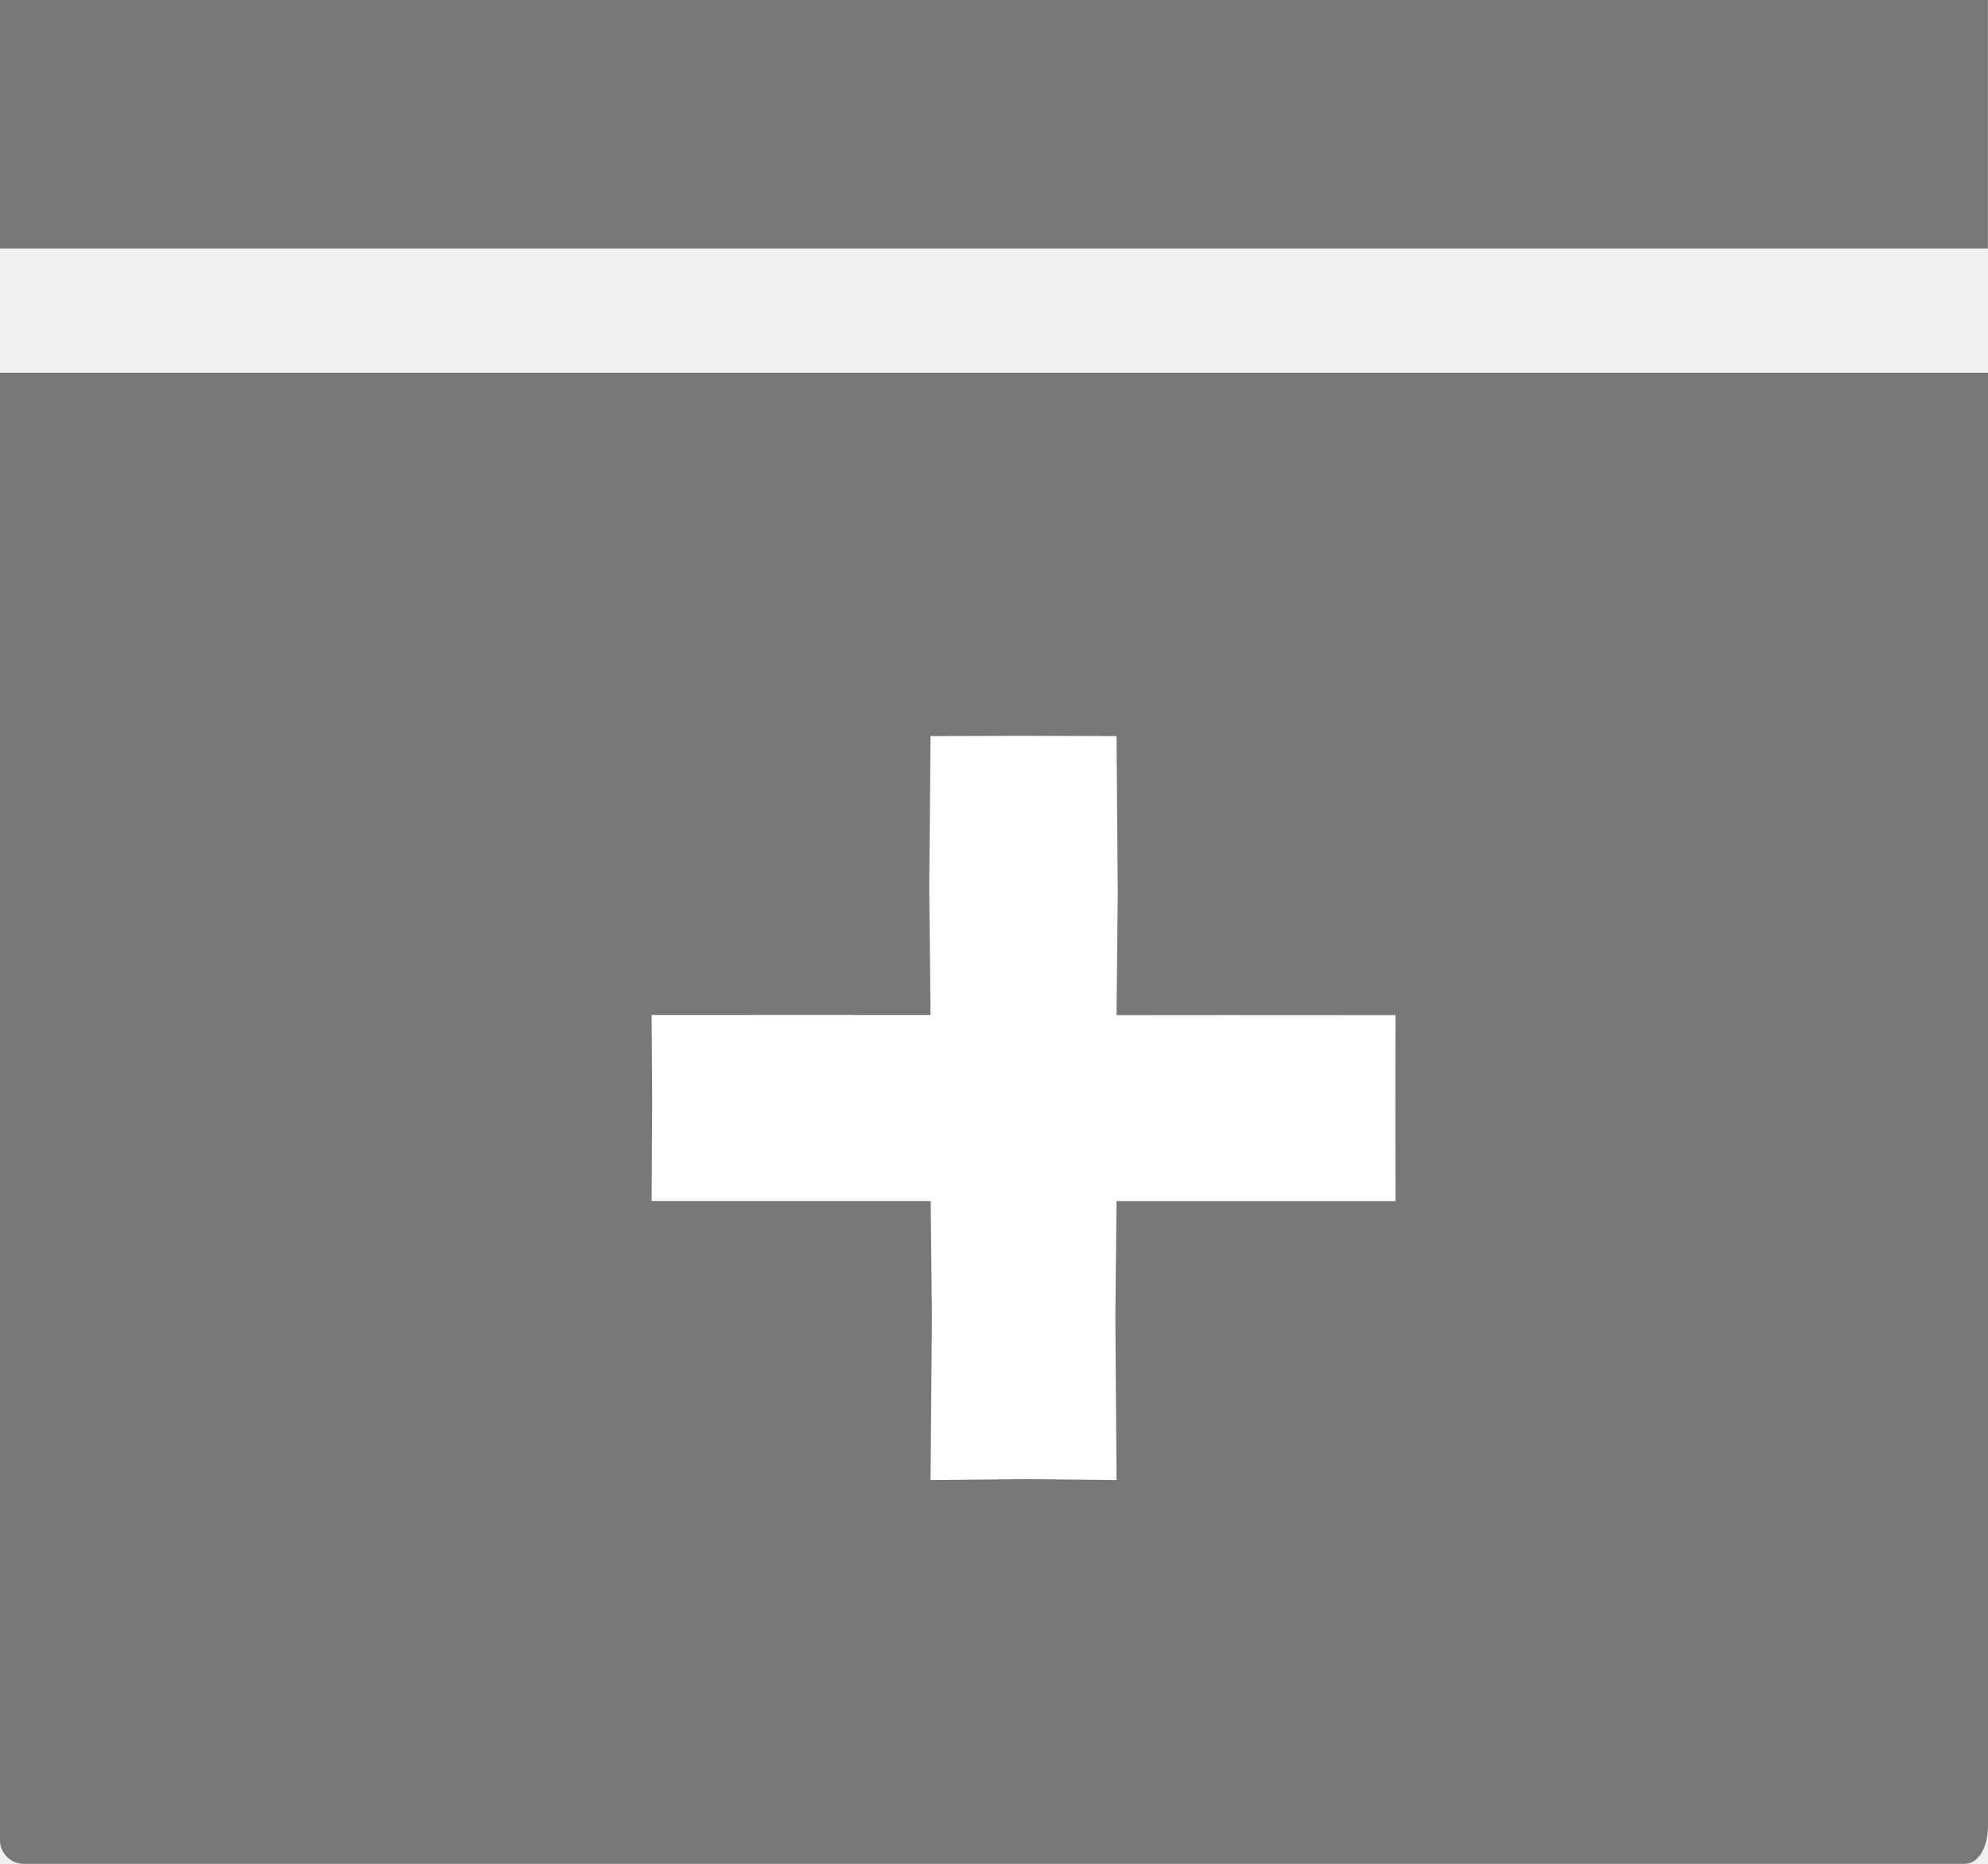
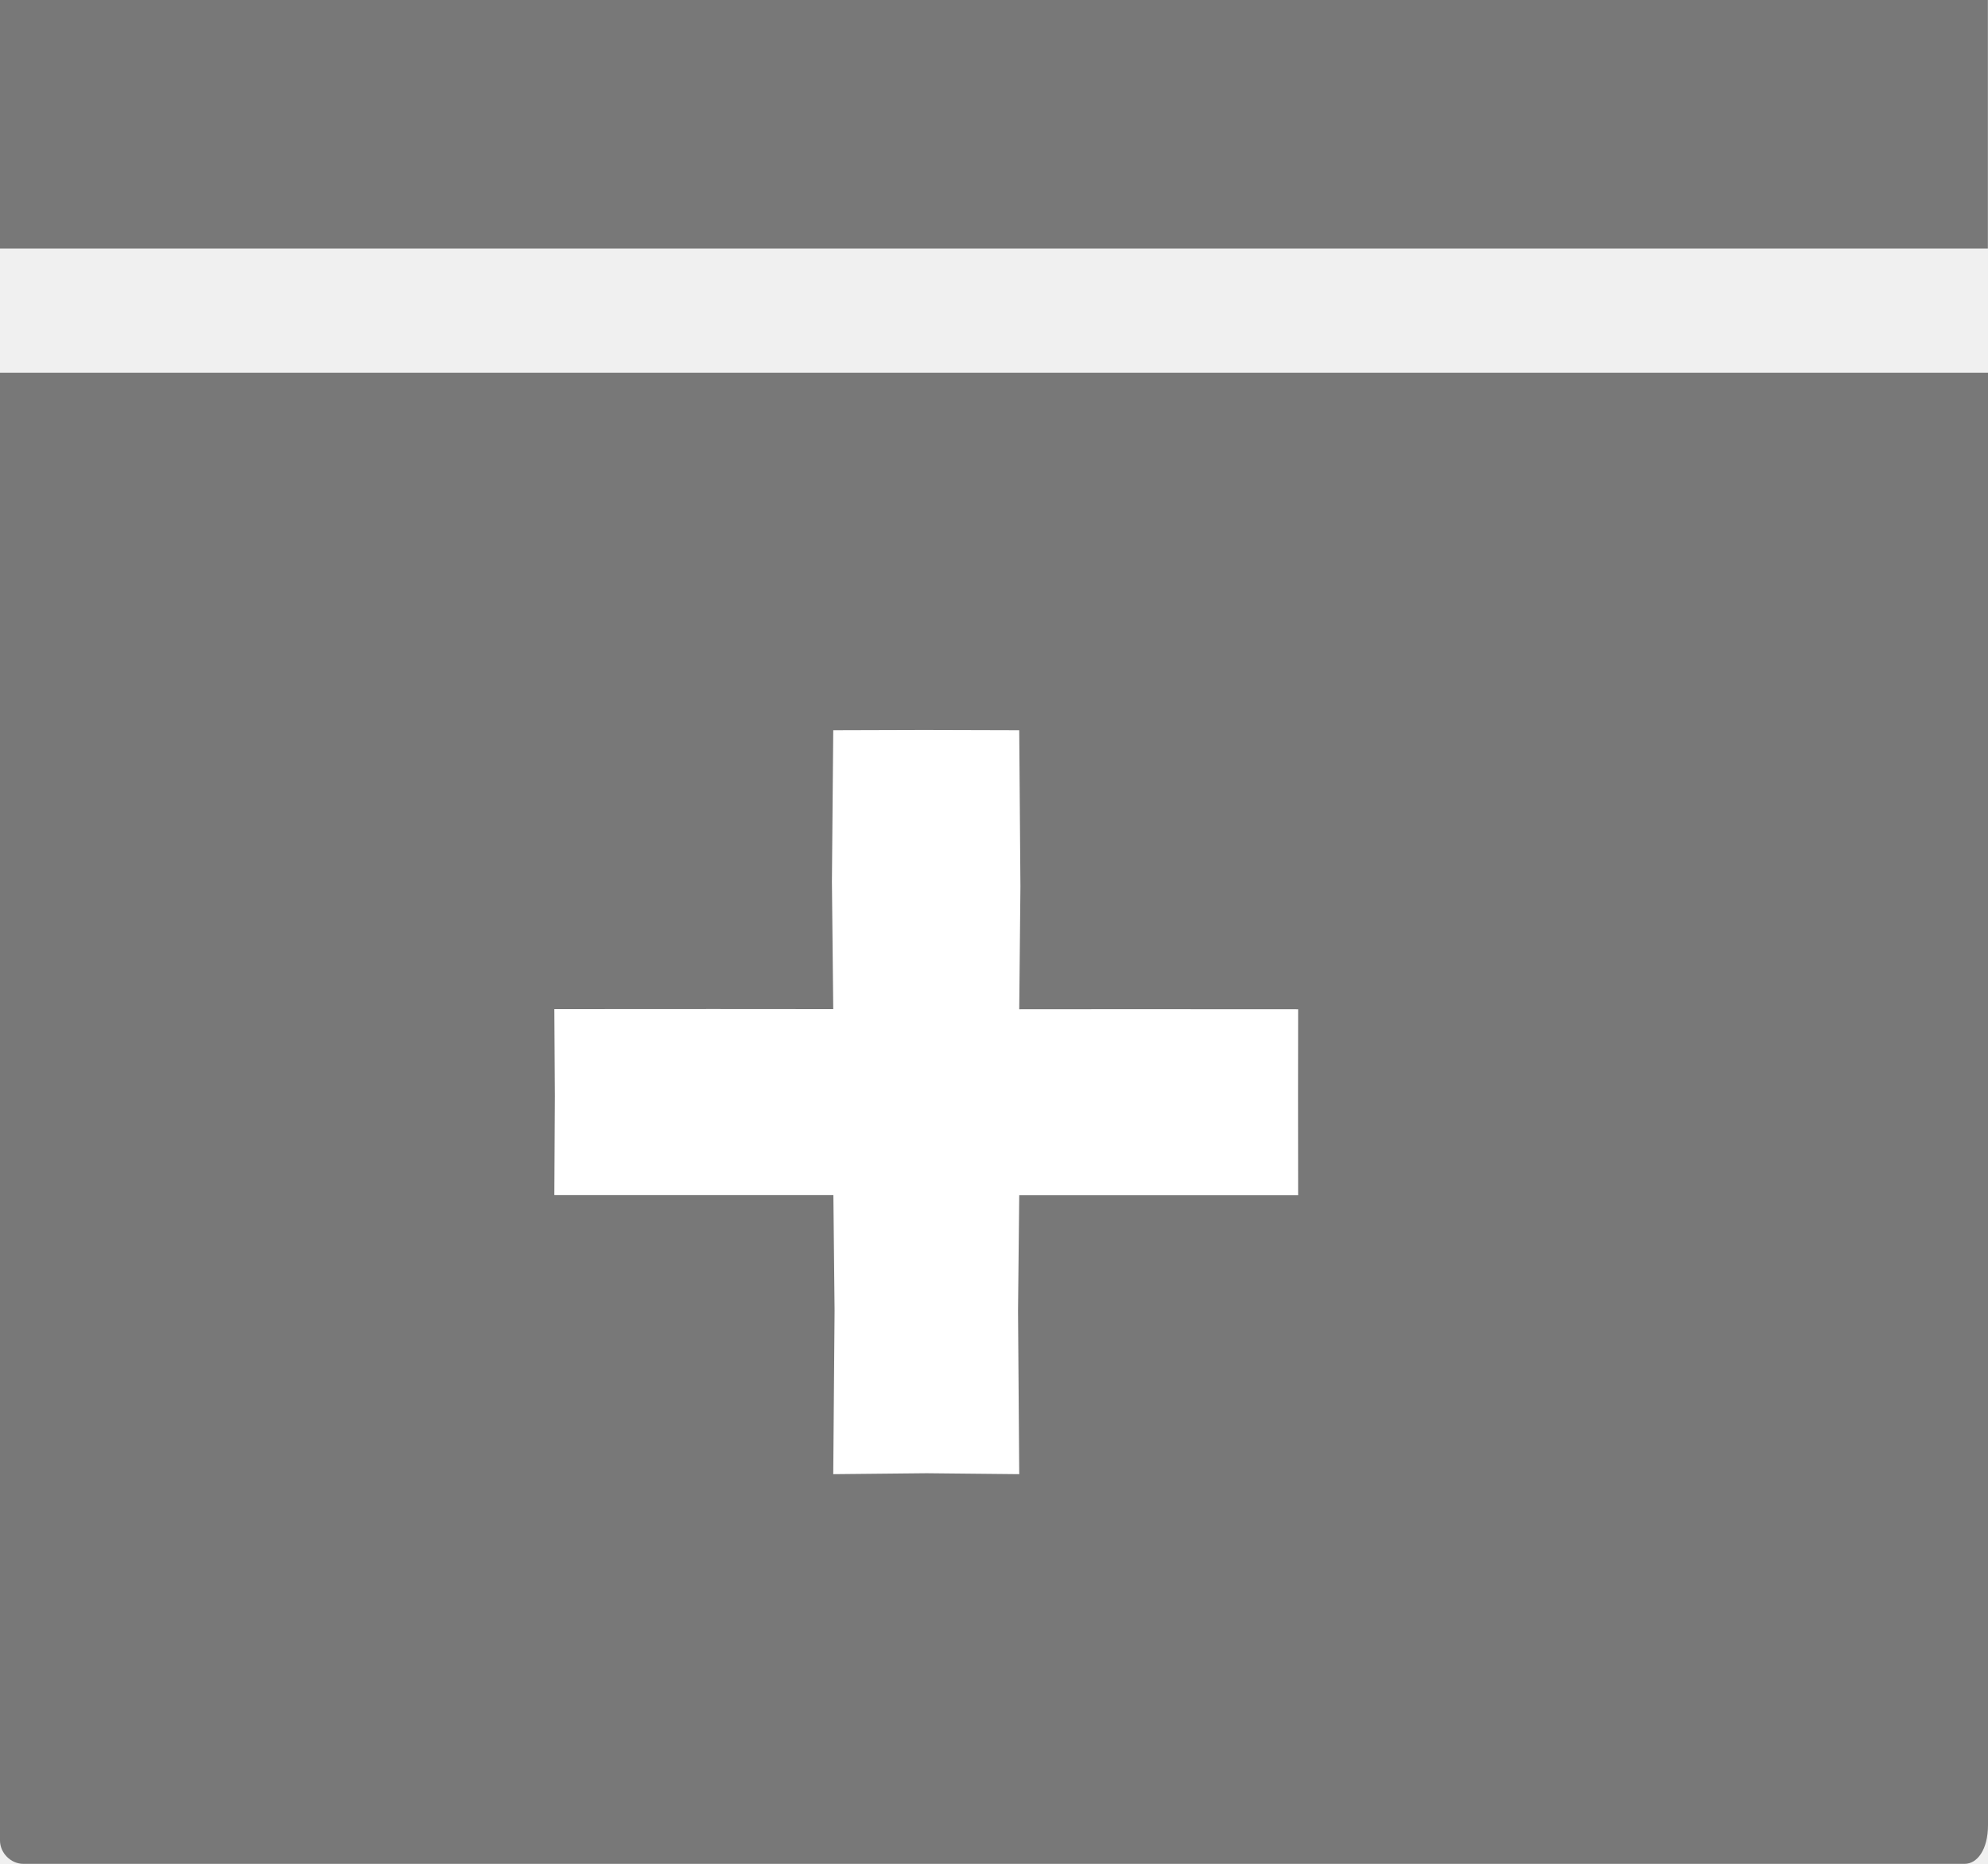
<svg xmlns="http://www.w3.org/2000/svg" version="1.1" data-icon="box" viewBox="0 0 14.933 14" x="0px" y="0px" id="svg5855" width="14.933" height="14">
  <defs id="defs5859" />
  <path d="M 0,0 V 1.867 H 14.932 V 0 Z M 0,2.8 V 13.825 C 0,13.918 0.081,14 0.175,14 H 14.758 c 0.093,0 0.175,-0.105 0.175,-0.292 V 2.8 H 9.3327112e-4 Z m 5.775,1.867 h 3.266 c 0.187,0 0.292,0.082 0.292,0.175 v 1.517 c 0,0.093 -0.082,0.175 -0.175,0.175 H 5.775 c -0.093,0 -0.175,-0.082 -0.175,-0.175 V 4.842 c 0,-0.093 0.082,-0.175 0.175,-0.175 z" id="path5849" style="fill:#787878;fill-opacity:1;stroke-width:0.933" />
  <path style="fill:#787878;fill-opacity:1;stroke-width:0.022" d="M 5.254,6.886 5.192,6.817 V 5.765 4.713 l 0.062,-0.069 0.062,-0.069 h 1.984 c 2.135,0 2.082,-0.003 2.16,0.121 0.031,0.049 0.035,0.169 0.035,1.062 0,0.73 -0.007,1.024 -0.025,1.069 C 9.414,6.96 9.499,6.955 7.321,6.955 H 5.316 Z" id="path3757" />
-   <path style="fill:#ffffff;fill-opacity:1;stroke-width:0.007" d="m 7,9.889 -0.009,-0.868 -0.967,-7.2e-5 -1.129,7.2e-5 0.004,-0.745 -0.004,-0.652 1.202,-6.425e-4 0.893,6.425e-4 -0.01,-0.957 0.01,-1.138 0.68,-0.002 0.717,0.002 0.009,1.175 -0.009,0.921 0.841,-6.428e-4 1.254,6.428e-4 -7.68e-4,0.652 7.68e-4,0.745 -1.199,-7.2e-5 -0.896,7.2e-5 -0.009,0.868 0.009,1.227 -0.696,-0.007 -0.701,0.007 z" id="path4626" />
+   <path id="use1437" d="m 6.269,9.845 -0.009,-0.868 -0.967,-7.2e-5 -1.129,7.2e-5 0.004,-0.745 -0.004,-0.652 1.202,-6.425e-4 0.893,6.425e-4 -0.01,-0.957 0.01,-1.138 0.68,-0.002 0.717,0.002 0.009,1.175 -0.009,0.921 0.841,-6.428e-4 1.254,6.428e-4 -7.68e-4,0.652 7.68e-4,0.745 -1.199,-7.2e-5 -0.896,7.2e-5 -0.009,0.868 0.009,1.227 -0.696,-0.007 -0.701,0.007 z" style="fill:#ffffff;fill-opacity:1;stroke-width:0.007" />
</svg>
